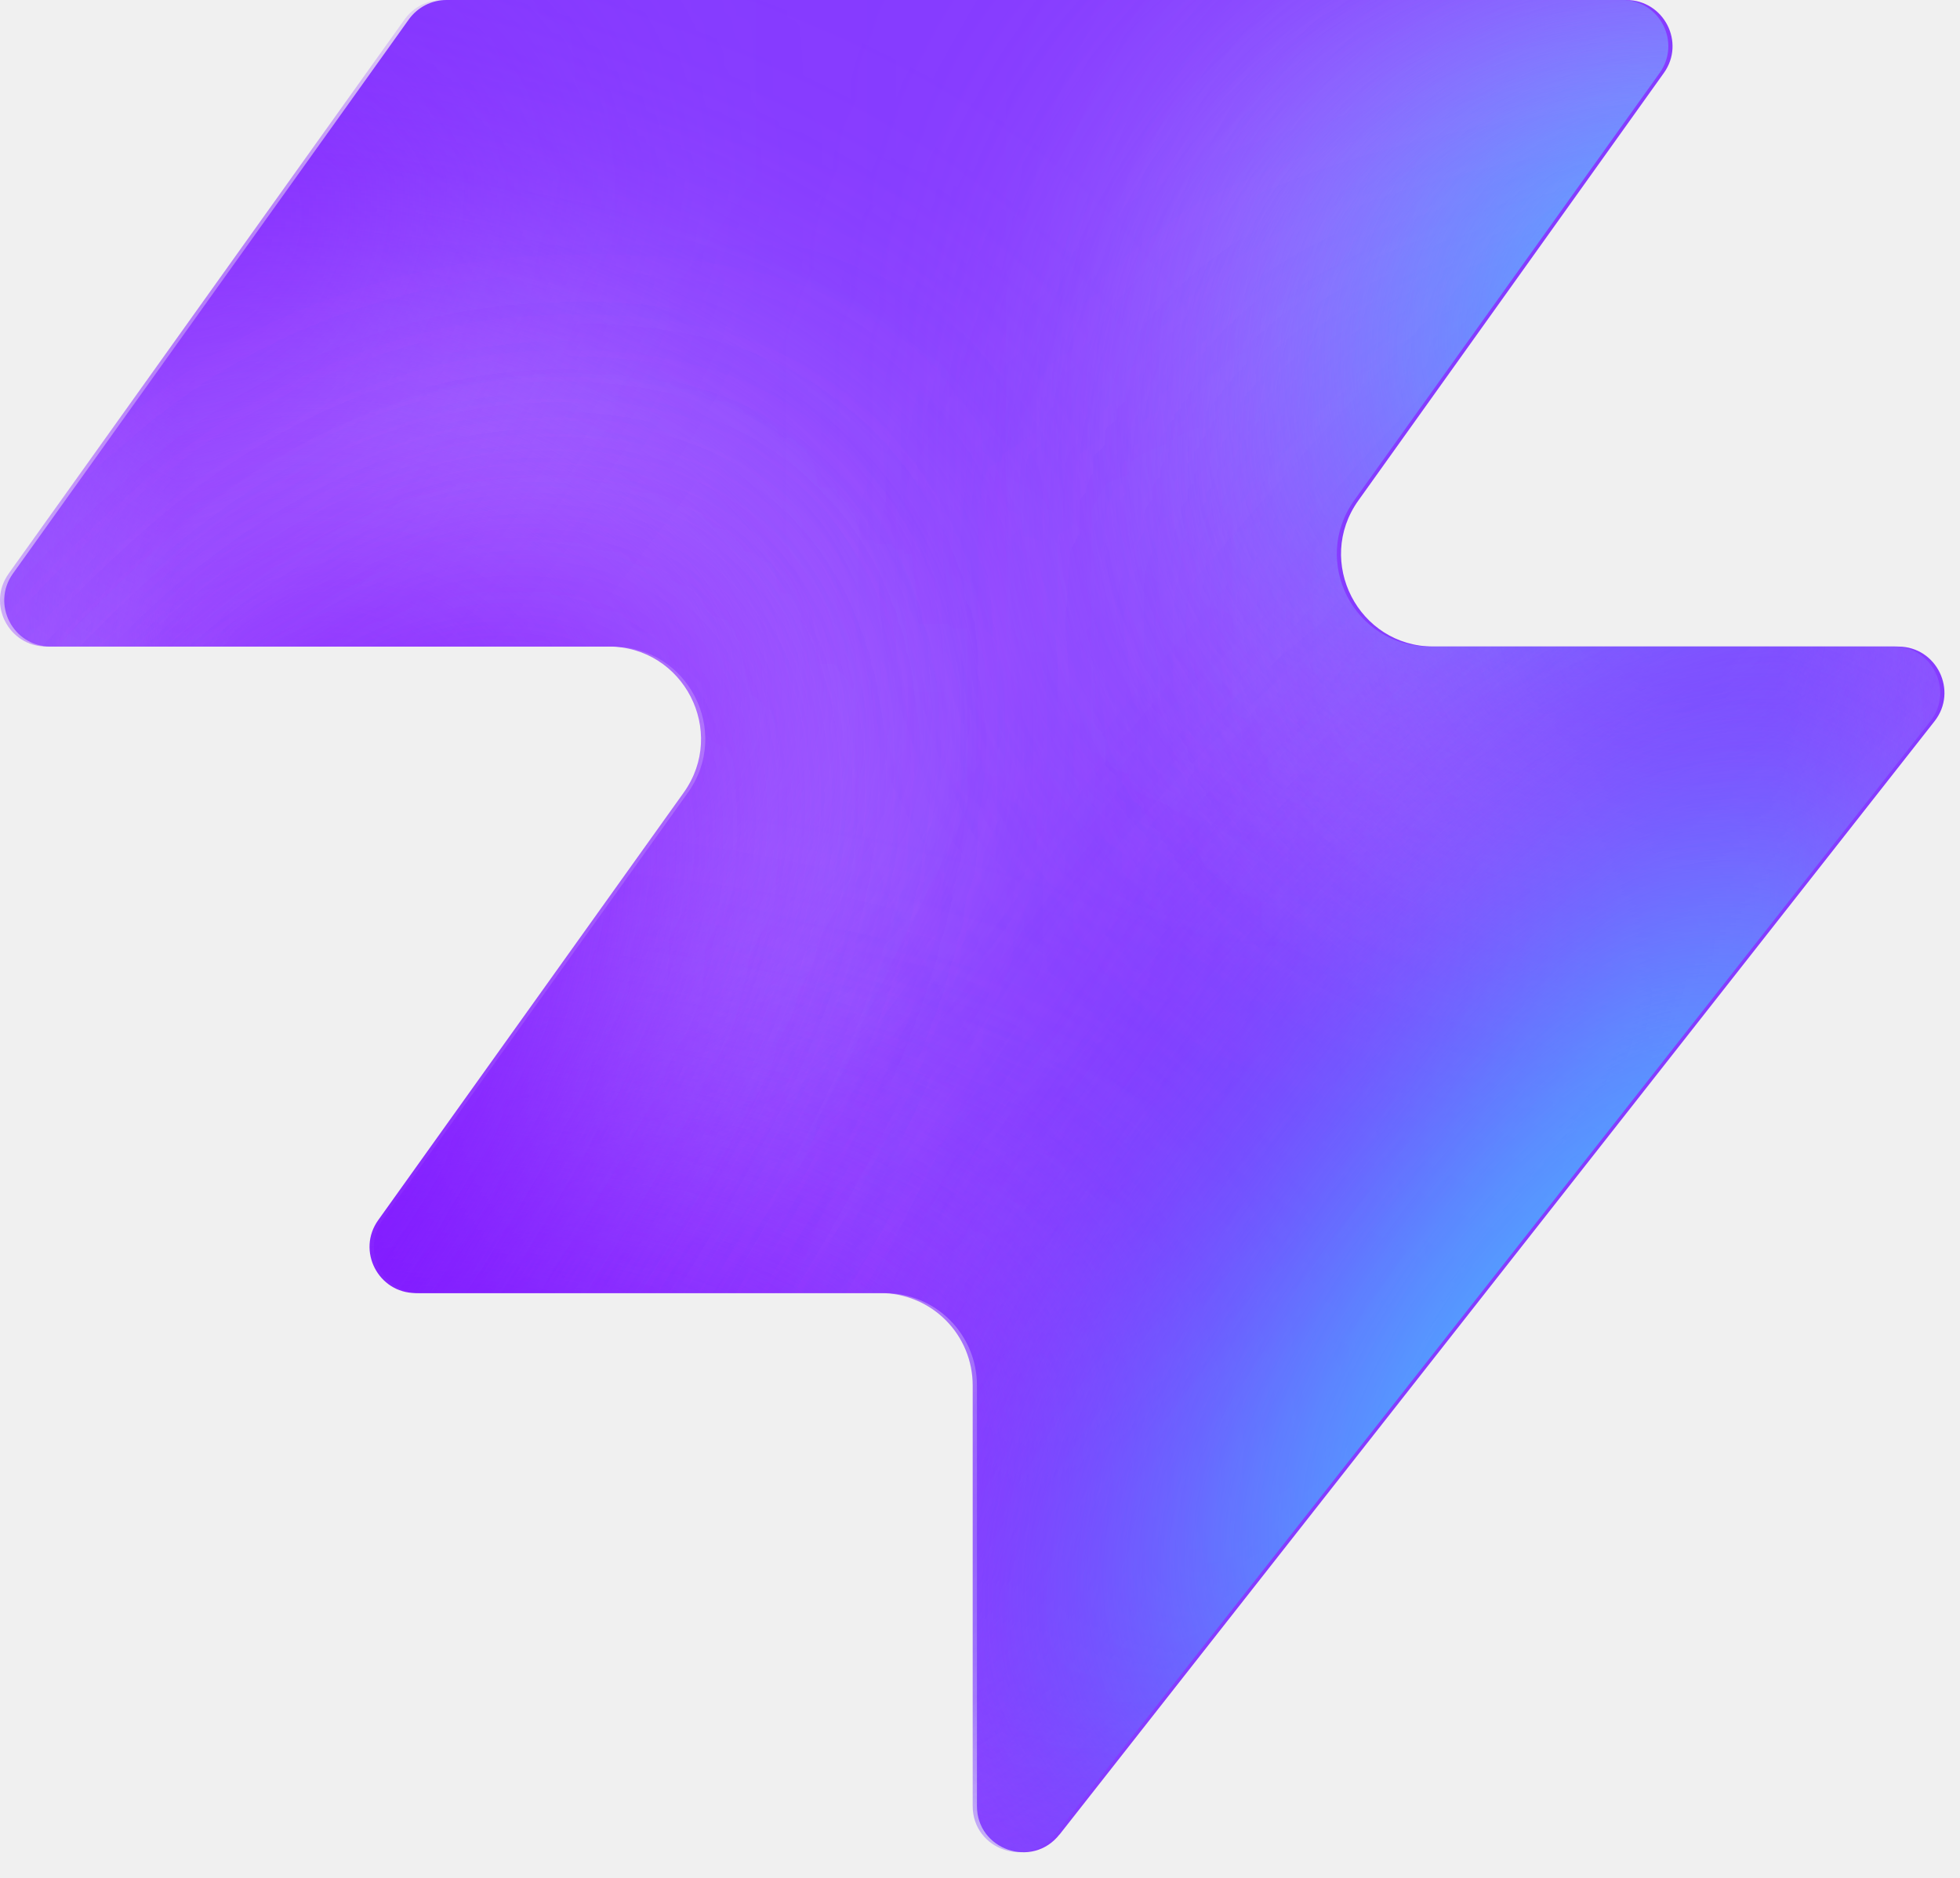
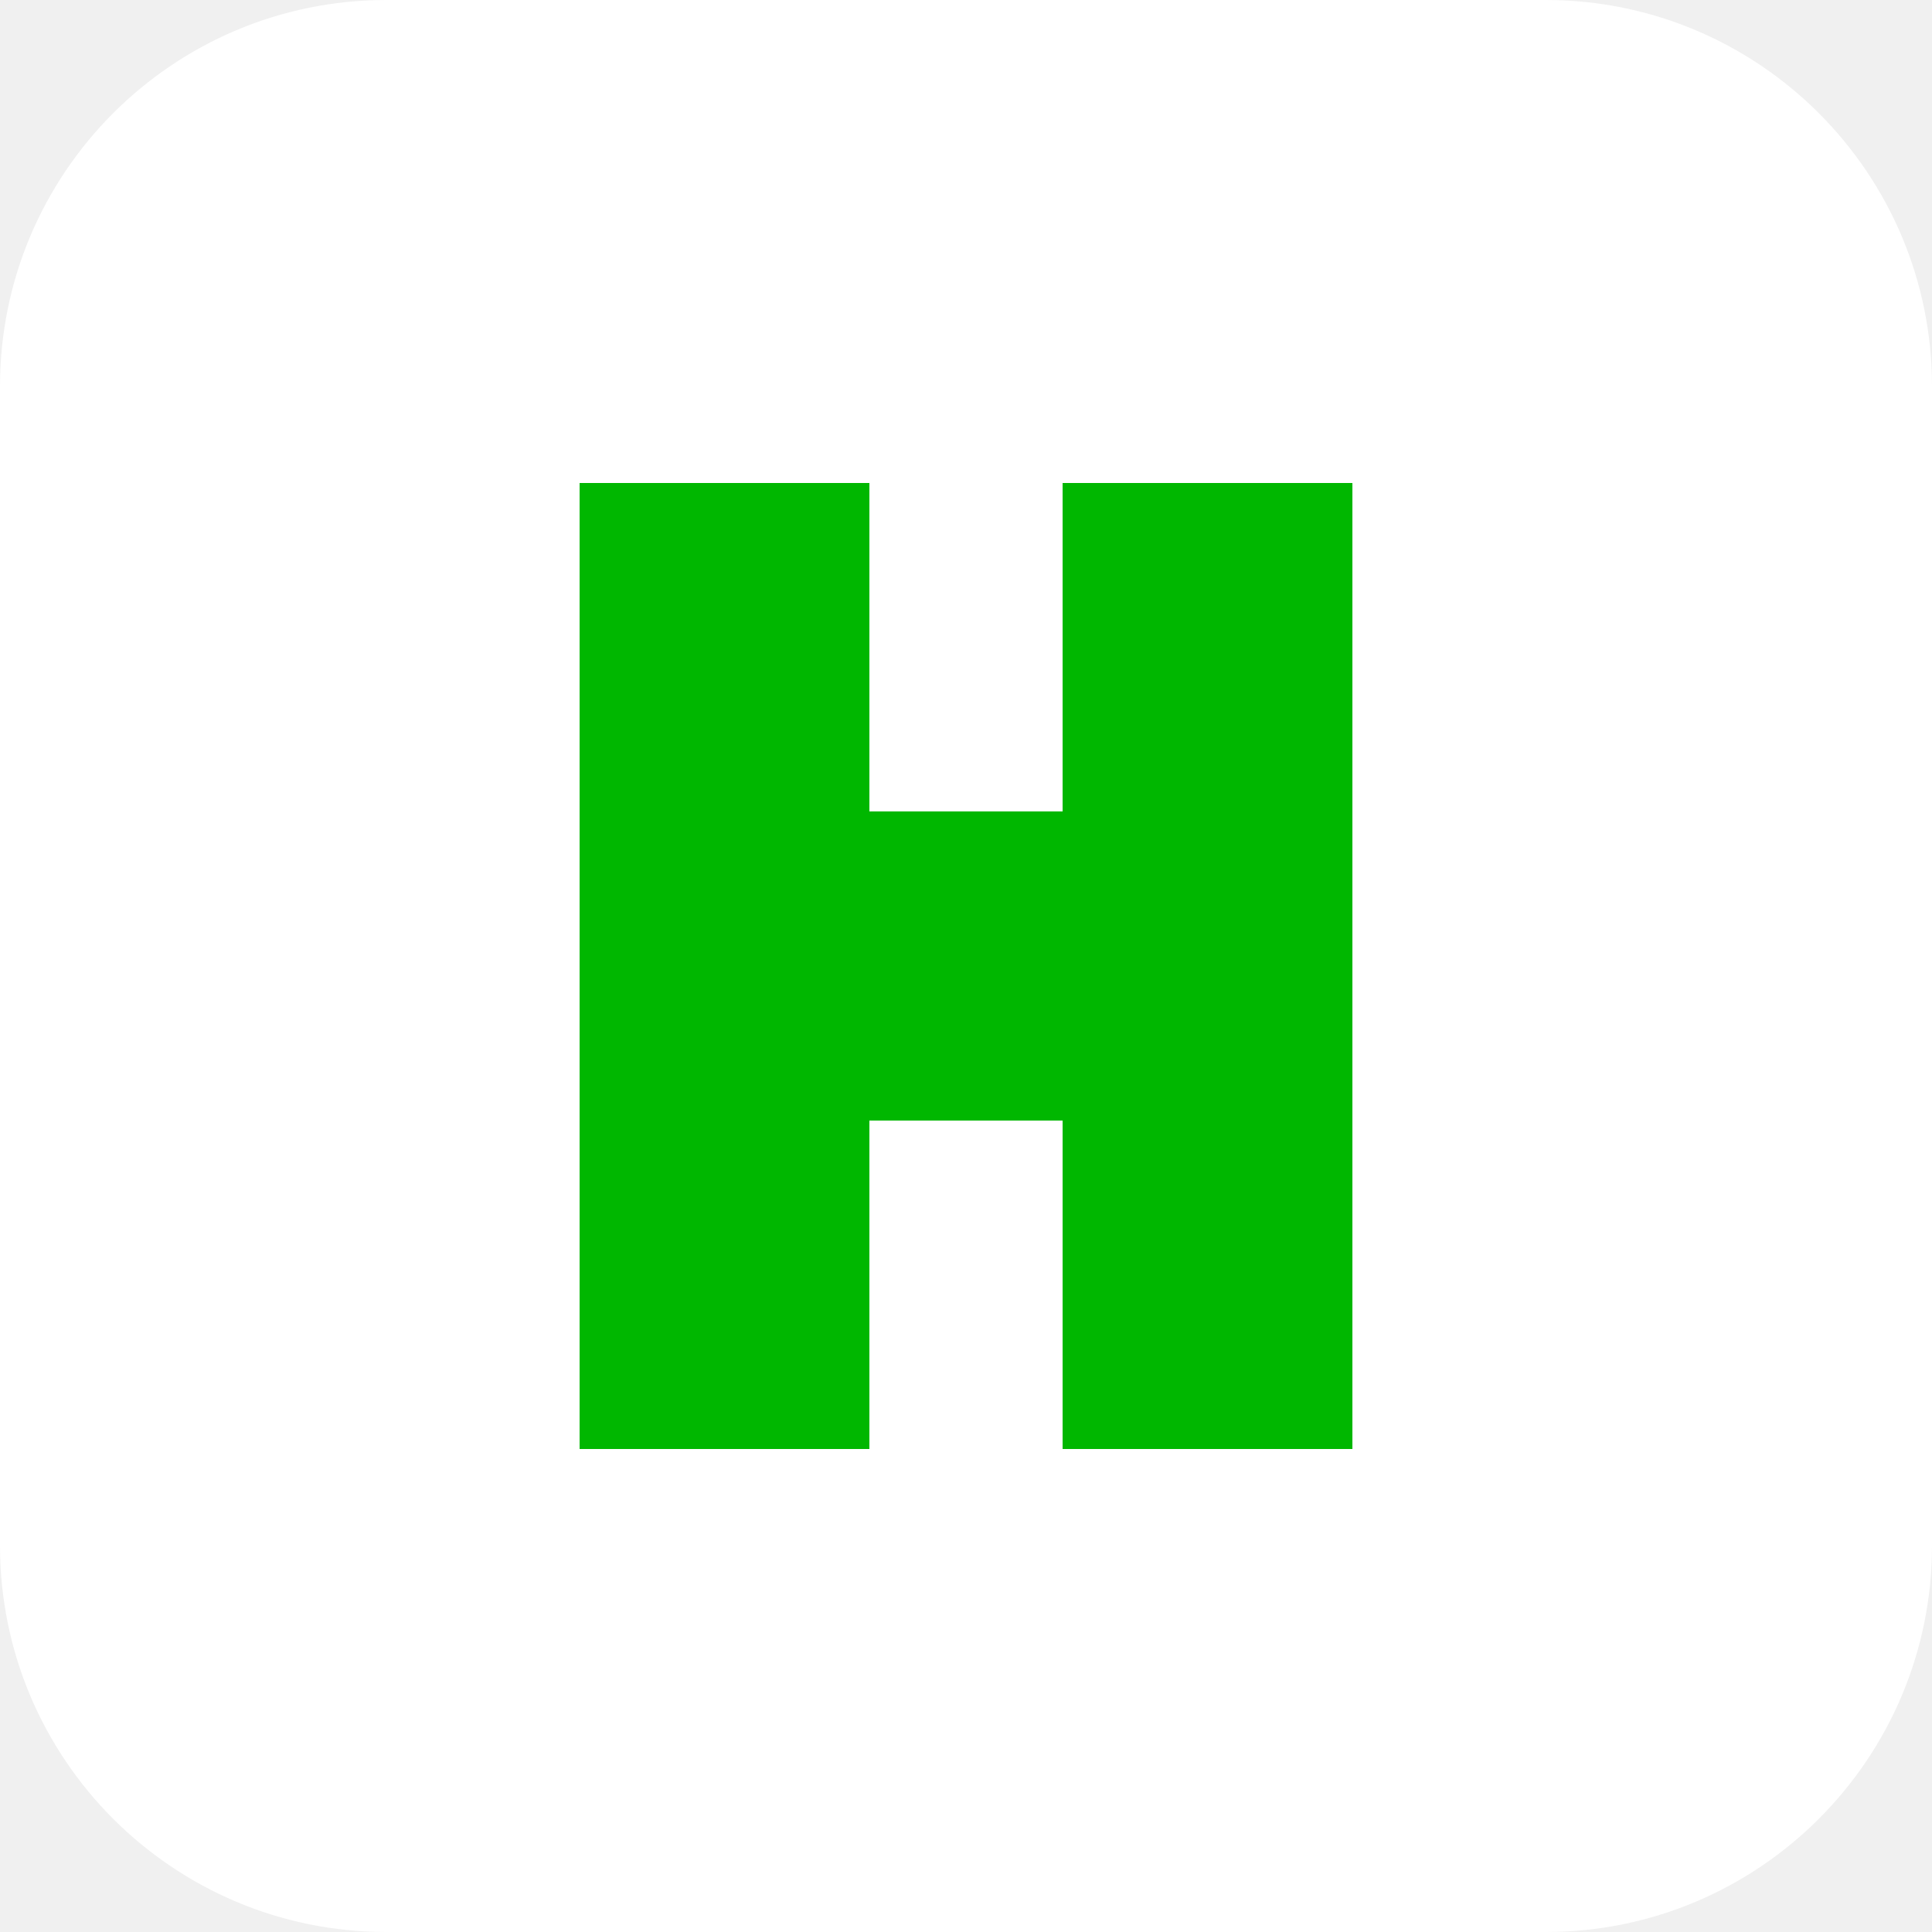
- <svg xmlns="http://www.w3.org/2000/svg" width="48" height="46" fill="none" viewBox="0 0 48 46">
-   <path fill="#863bff" d="M25.946 44.938c-.664.845-2.021.375-2.021-.698V33.937a2.26 2.26 0 0 0-2.262-2.262H10.287c-.92 0-1.456-1.04-.92-1.788l7.48-10.471c1.07-1.497 0-3.578-1.842-3.578H1.237c-.92 0-1.456-1.04-.92-1.788L10.013.474c.214-.297.556-.474.92-.474h28.894c.92 0 1.456 1.04.92 1.788l-7.48 10.471c-1.07 1.498 0 3.579 1.842 3.579h11.377c.943 0 1.473 1.088.89 1.83L25.947 44.94z" style="fill:#863bff;fill:color(display-p3 .525 .23 1);fill-opacity:1" />
-   <mask id="a" width="48" height="46" x="0" y="0" maskUnits="userSpaceOnUse" style="mask-type:alpha">
-     <path fill="#000" d="M25.842 44.938c-.664.844-2.021.375-2.021-.698V33.937a2.26 2.26 0 0 0-2.262-2.262H10.183c-.92 0-1.456-1.04-.92-1.788l7.48-10.471c1.07-1.498 0-3.579-1.842-3.579H1.133c-.92 0-1.456-1.04-.92-1.787L9.91.473c.214-.297.556-.474.92-.474h28.894c.92 0 1.456 1.04.92 1.788l-7.48 10.471c-1.07 1.498 0 3.578 1.842 3.578h11.377c.943 0 1.473 1.088.89 1.832L25.843 44.94z" style="fill:#000;fill-opacity:1" />
-   </mask>
-   <g mask="url(#a)">
-     <g filter="url(#b)">
-       <ellipse cx="5.508" cy="14.704" fill="#ede6ff" rx="5.508" ry="14.704" style="fill:#ede6ff;fill:color(display-p3 .927 .903 1);fill-opacity:1" transform="matrix(.00324 1 1 -.00324 -4.47 31.516)" />
-     </g>
-     <g filter="url(#c)">
-       <ellipse cx="10.399" cy="29.851" fill="#ede6ff" rx="10.399" ry="29.851" style="fill:#ede6ff;fill:color(display-p3 .927 .903 1);fill-opacity:1" transform="matrix(.00324 1 1 -.00324 -39.328 7.883)" />
-     </g>
-     <g filter="url(#d)">
-       <ellipse cx="5.508" cy="30.487" fill="#7e14ff" rx="5.508" ry="30.487" style="fill:#7e14ff;fill:color(display-p3 .492 .077 1);fill-opacity:1" transform="rotate(89.814 -25.913 -14.639)scale(1 -1)" />
-     </g>
-     <g filter="url(#e)">
-       <ellipse cx="5.508" cy="30.599" fill="#7e14ff" rx="5.508" ry="30.599" style="fill:#7e14ff;fill:color(display-p3 .492 .077 1);fill-opacity:1" transform="rotate(89.814 -32.644 -3.334)scale(1 -1)" />
-     </g>
-     <g filter="url(#f)">
-       <ellipse cx="5.508" cy="30.599" fill="#7e14ff" rx="5.508" ry="30.599" style="fill:#7e14ff;fill:color(display-p3 .492 .077 1);fill-opacity:1" transform="matrix(.00324 1 1 -.00324 -34.34 30.47)" />
-     </g>
-     <g filter="url(#g)">
-       <ellipse cx="14.072" cy="22.078" fill="#ede6ff" rx="14.072" ry="22.078" style="fill:#ede6ff;fill:color(display-p3 .927 .903 1);fill-opacity:1" transform="rotate(93.35 24.506 48.493)scale(-1 1)" />
-     </g>
-     <g filter="url(#h)">
-       <ellipse cx="3.47" cy="21.501" fill="#7e14ff" rx="3.47" ry="21.501" style="fill:#7e14ff;fill:color(display-p3 .492 .077 1);fill-opacity:1" transform="rotate(89.009 28.708 47.59)scale(-1 1)" />
-     </g>
-     <g filter="url(#i)">
-       <ellipse cx="3.47" cy="21.501" fill="#7e14ff" rx="3.47" ry="21.501" style="fill:#7e14ff;fill:color(display-p3 .492 .077 1);fill-opacity:1" transform="rotate(89.009 28.708 47.59)scale(-1 1)" />
-     </g>
-     <g filter="url(#j)">
-       <ellipse cx=".387" cy="8.972" fill="#7e14ff" rx="4.407" ry="29.108" style="fill:#7e14ff;fill:color(display-p3 .492 .077 1);fill-opacity:1" transform="rotate(39.51 .387 8.972)" />
-     </g>
-     <g filter="url(#k)">
-       <ellipse cx="47.523" cy="-6.092" fill="#7e14ff" rx="4.407" ry="29.108" style="fill:#7e14ff;fill:color(display-p3 .492 .077 1);fill-opacity:1" transform="rotate(37.892 47.523 -6.092)" />
-     </g>
-     <g filter="url(#l)">
-       <ellipse cx="41.412" cy="6.333" fill="#47bfff" rx="5.971" ry="9.665" style="fill:#47bfff;fill:color(display-p3 .28 .748 1);fill-opacity:1" transform="rotate(37.892 41.412 6.333)" />
-     </g>
-     <g filter="url(#m)">
-       <ellipse cx="-1.879" cy="38.332" fill="#7e14ff" rx="4.407" ry="29.108" style="fill:#7e14ff;fill:color(display-p3 .492 .077 1);fill-opacity:1" transform="rotate(37.892 -1.88 38.332)" />
-     </g>
-     <g filter="url(#n)">
-       <ellipse cx="-1.879" cy="38.332" fill="#7e14ff" rx="4.407" ry="29.108" style="fill:#7e14ff;fill:color(display-p3 .492 .077 1);fill-opacity:1" transform="rotate(37.892 -1.88 38.332)" />
-     </g>
-     <g filter="url(#o)">
-       <ellipse cx="35.651" cy="29.907" fill="#7e14ff" rx="4.407" ry="29.108" style="fill:#7e14ff;fill:color(display-p3 .492 .077 1);fill-opacity:1" transform="rotate(37.892 35.651 29.907)" />
-     </g>
-     <g filter="url(#p)">
-       <ellipse cx="38.418" cy="32.4" fill="#47bfff" rx="5.971" ry="15.297" style="fill:#47bfff;fill:color(display-p3 .28 .748 1);fill-opacity:1" transform="rotate(37.892 38.418 32.4)" />
-     </g>
-   </g>
-   <defs>
-     <filter id="b" width="60.045" height="41.654" x="-19.77" y="16.149" color-interpolation-filters="sRGB" filterUnits="userSpaceOnUse">
-       <feFlood flood-opacity="0" result="BackgroundImageFix" />
-       <feBlend in="SourceGraphic" in2="BackgroundImageFix" result="shape" />
-       <feGaussianBlur result="effect1_foregroundBlur_2002_17158" stdDeviation="7.659" />
-     </filter>
-     <filter id="c" width="90.34" height="51.437" x="-54.613" y="-7.533" color-interpolation-filters="sRGB" filterUnits="userSpaceOnUse">
-       <feFlood flood-opacity="0" result="BackgroundImageFix" />
-       <feBlend in="SourceGraphic" in2="BackgroundImageFix" result="shape" />
-       <feGaussianBlur result="effect1_foregroundBlur_2002_17158" stdDeviation="7.659" />
-     </filter>
-     <filter id="d" width="79.355" height="29.4" x="-49.64" y="2.03" color-interpolation-filters="sRGB" filterUnits="userSpaceOnUse">
-       <feFlood flood-opacity="0" result="BackgroundImageFix" />
-       <feBlend in="SourceGraphic" in2="BackgroundImageFix" result="shape" />
-       <feGaussianBlur result="effect1_foregroundBlur_2002_17158" stdDeviation="4.596" />
-     </filter>
-     <filter id="e" width="79.579" height="29.4" x="-45.045" y="20.029" color-interpolation-filters="sRGB" filterUnits="userSpaceOnUse">
-       <feFlood flood-opacity="0" result="BackgroundImageFix" />
-       <feBlend in="SourceGraphic" in2="BackgroundImageFix" result="shape" />
-       <feGaussianBlur result="effect1_foregroundBlur_2002_17158" stdDeviation="4.596" />
-     </filter>
-     <filter id="f" width="79.579" height="29.4" x="-43.513" y="21.178" color-interpolation-filters="sRGB" filterUnits="userSpaceOnUse">
-       <feFlood flood-opacity="0" result="BackgroundImageFix" />
-       <feBlend in="SourceGraphic" in2="BackgroundImageFix" result="shape" />
-       <feGaussianBlur result="effect1_foregroundBlur_2002_17158" stdDeviation="4.596" />
-     </filter>
-     <filter id="g" width="74.749" height="58.852" x="15.756" y="-17.901" color-interpolation-filters="sRGB" filterUnits="userSpaceOnUse">
-       <feFlood flood-opacity="0" result="BackgroundImageFix" />
-       <feBlend in="SourceGraphic" in2="BackgroundImageFix" result="shape" />
-       <feGaussianBlur result="effect1_foregroundBlur_2002_17158" stdDeviation="7.659" />
-     </filter>
-     <filter id="h" width="61.377" height="25.362" x="23.548" y="2.284" color-interpolation-filters="sRGB" filterUnits="userSpaceOnUse">
-       <feFlood flood-opacity="0" result="BackgroundImageFix" />
-       <feBlend in="SourceGraphic" in2="BackgroundImageFix" result="shape" />
-       <feGaussianBlur result="effect1_foregroundBlur_2002_17158" stdDeviation="4.596" />
-     </filter>
-     <filter id="i" width="61.377" height="25.362" x="23.548" y="2.284" color-interpolation-filters="sRGB" filterUnits="userSpaceOnUse">
-       <feFlood flood-opacity="0" result="BackgroundImageFix" />
-       <feBlend in="SourceGraphic" in2="BackgroundImageFix" result="shape" />
-       <feGaussianBlur result="effect1_foregroundBlur_2002_17158" stdDeviation="4.596" />
-     </filter>
-     <filter id="j" width="56.045" height="63.649" x="-27.636" y="-22.853" color-interpolation-filters="sRGB" filterUnits="userSpaceOnUse">
-       <feFlood flood-opacity="0" result="BackgroundImageFix" />
-       <feBlend in="SourceGraphic" in2="BackgroundImageFix" result="shape" />
-       <feGaussianBlur result="effect1_foregroundBlur_2002_17158" stdDeviation="4.596" />
-     </filter>
-     <filter id="k" width="54.814" height="64.646" x="20.116" y="-38.415" color-interpolation-filters="sRGB" filterUnits="userSpaceOnUse">
-       <feFlood flood-opacity="0" result="BackgroundImageFix" />
-       <feBlend in="SourceGraphic" in2="BackgroundImageFix" result="shape" />
-       <feGaussianBlur result="effect1_foregroundBlur_2002_17158" stdDeviation="4.596" />
-     </filter>
-     <filter id="l" width="33.541" height="35.313" x="24.641" y="-11.323" color-interpolation-filters="sRGB" filterUnits="userSpaceOnUse">
-       <feFlood flood-opacity="0" result="BackgroundImageFix" />
-       <feBlend in="SourceGraphic" in2="BackgroundImageFix" result="shape" />
-       <feGaussianBlur result="effect1_foregroundBlur_2002_17158" stdDeviation="4.596" />
-     </filter>
-     <filter id="m" width="54.814" height="64.646" x="-29.286" y="6.009" color-interpolation-filters="sRGB" filterUnits="userSpaceOnUse">
-       <feFlood flood-opacity="0" result="BackgroundImageFix" />
-       <feBlend in="SourceGraphic" in2="BackgroundImageFix" result="shape" />
-       <feGaussianBlur result="effect1_foregroundBlur_2002_17158" stdDeviation="4.596" />
-     </filter>
-     <filter id="n" width="54.814" height="64.646" x="-29.286" y="6.009" color-interpolation-filters="sRGB" filterUnits="userSpaceOnUse">
-       <feFlood flood-opacity="0" result="BackgroundImageFix" />
-       <feBlend in="SourceGraphic" in2="BackgroundImageFix" result="shape" />
-       <feGaussianBlur result="effect1_foregroundBlur_2002_17158" stdDeviation="4.596" />
-     </filter>
-     <filter id="o" width="54.814" height="64.646" x="8.244" y="-2.416" color-interpolation-filters="sRGB" filterUnits="userSpaceOnUse">
-       <feFlood flood-opacity="0" result="BackgroundImageFix" />
-       <feBlend in="SourceGraphic" in2="BackgroundImageFix" result="shape" />
-       <feGaussianBlur result="effect1_foregroundBlur_2002_17158" stdDeviation="4.596" />
-     </filter>
-     <filter id="p" width="39.409" height="43.623" x="18.713" y="10.588" color-interpolation-filters="sRGB" filterUnits="userSpaceOnUse">
-       <feFlood flood-opacity="0" result="BackgroundImageFix" />
-       <feBlend in="SourceGraphic" in2="BackgroundImageFix" result="shape" />
-       <feGaussianBlur result="effect1_foregroundBlur_2002_17158" stdDeviation="4.596" />
-     </filter>
-   </defs>
+ <svg xmlns="http://www.w3.org/2000/svg" viewBox="0 0 100 100">
+   <rect width="100" height="100" fill="#ffffff" rx="20" />
+   <path d="M 30 25 L 45 25 L 45 42 L 55 42 L 55 25 L 70 25 L 70 75 L 55 75 L 55 58 L 45 58 L 45 75 L 30 75 Z" fill="#00B700" />
</svg>
